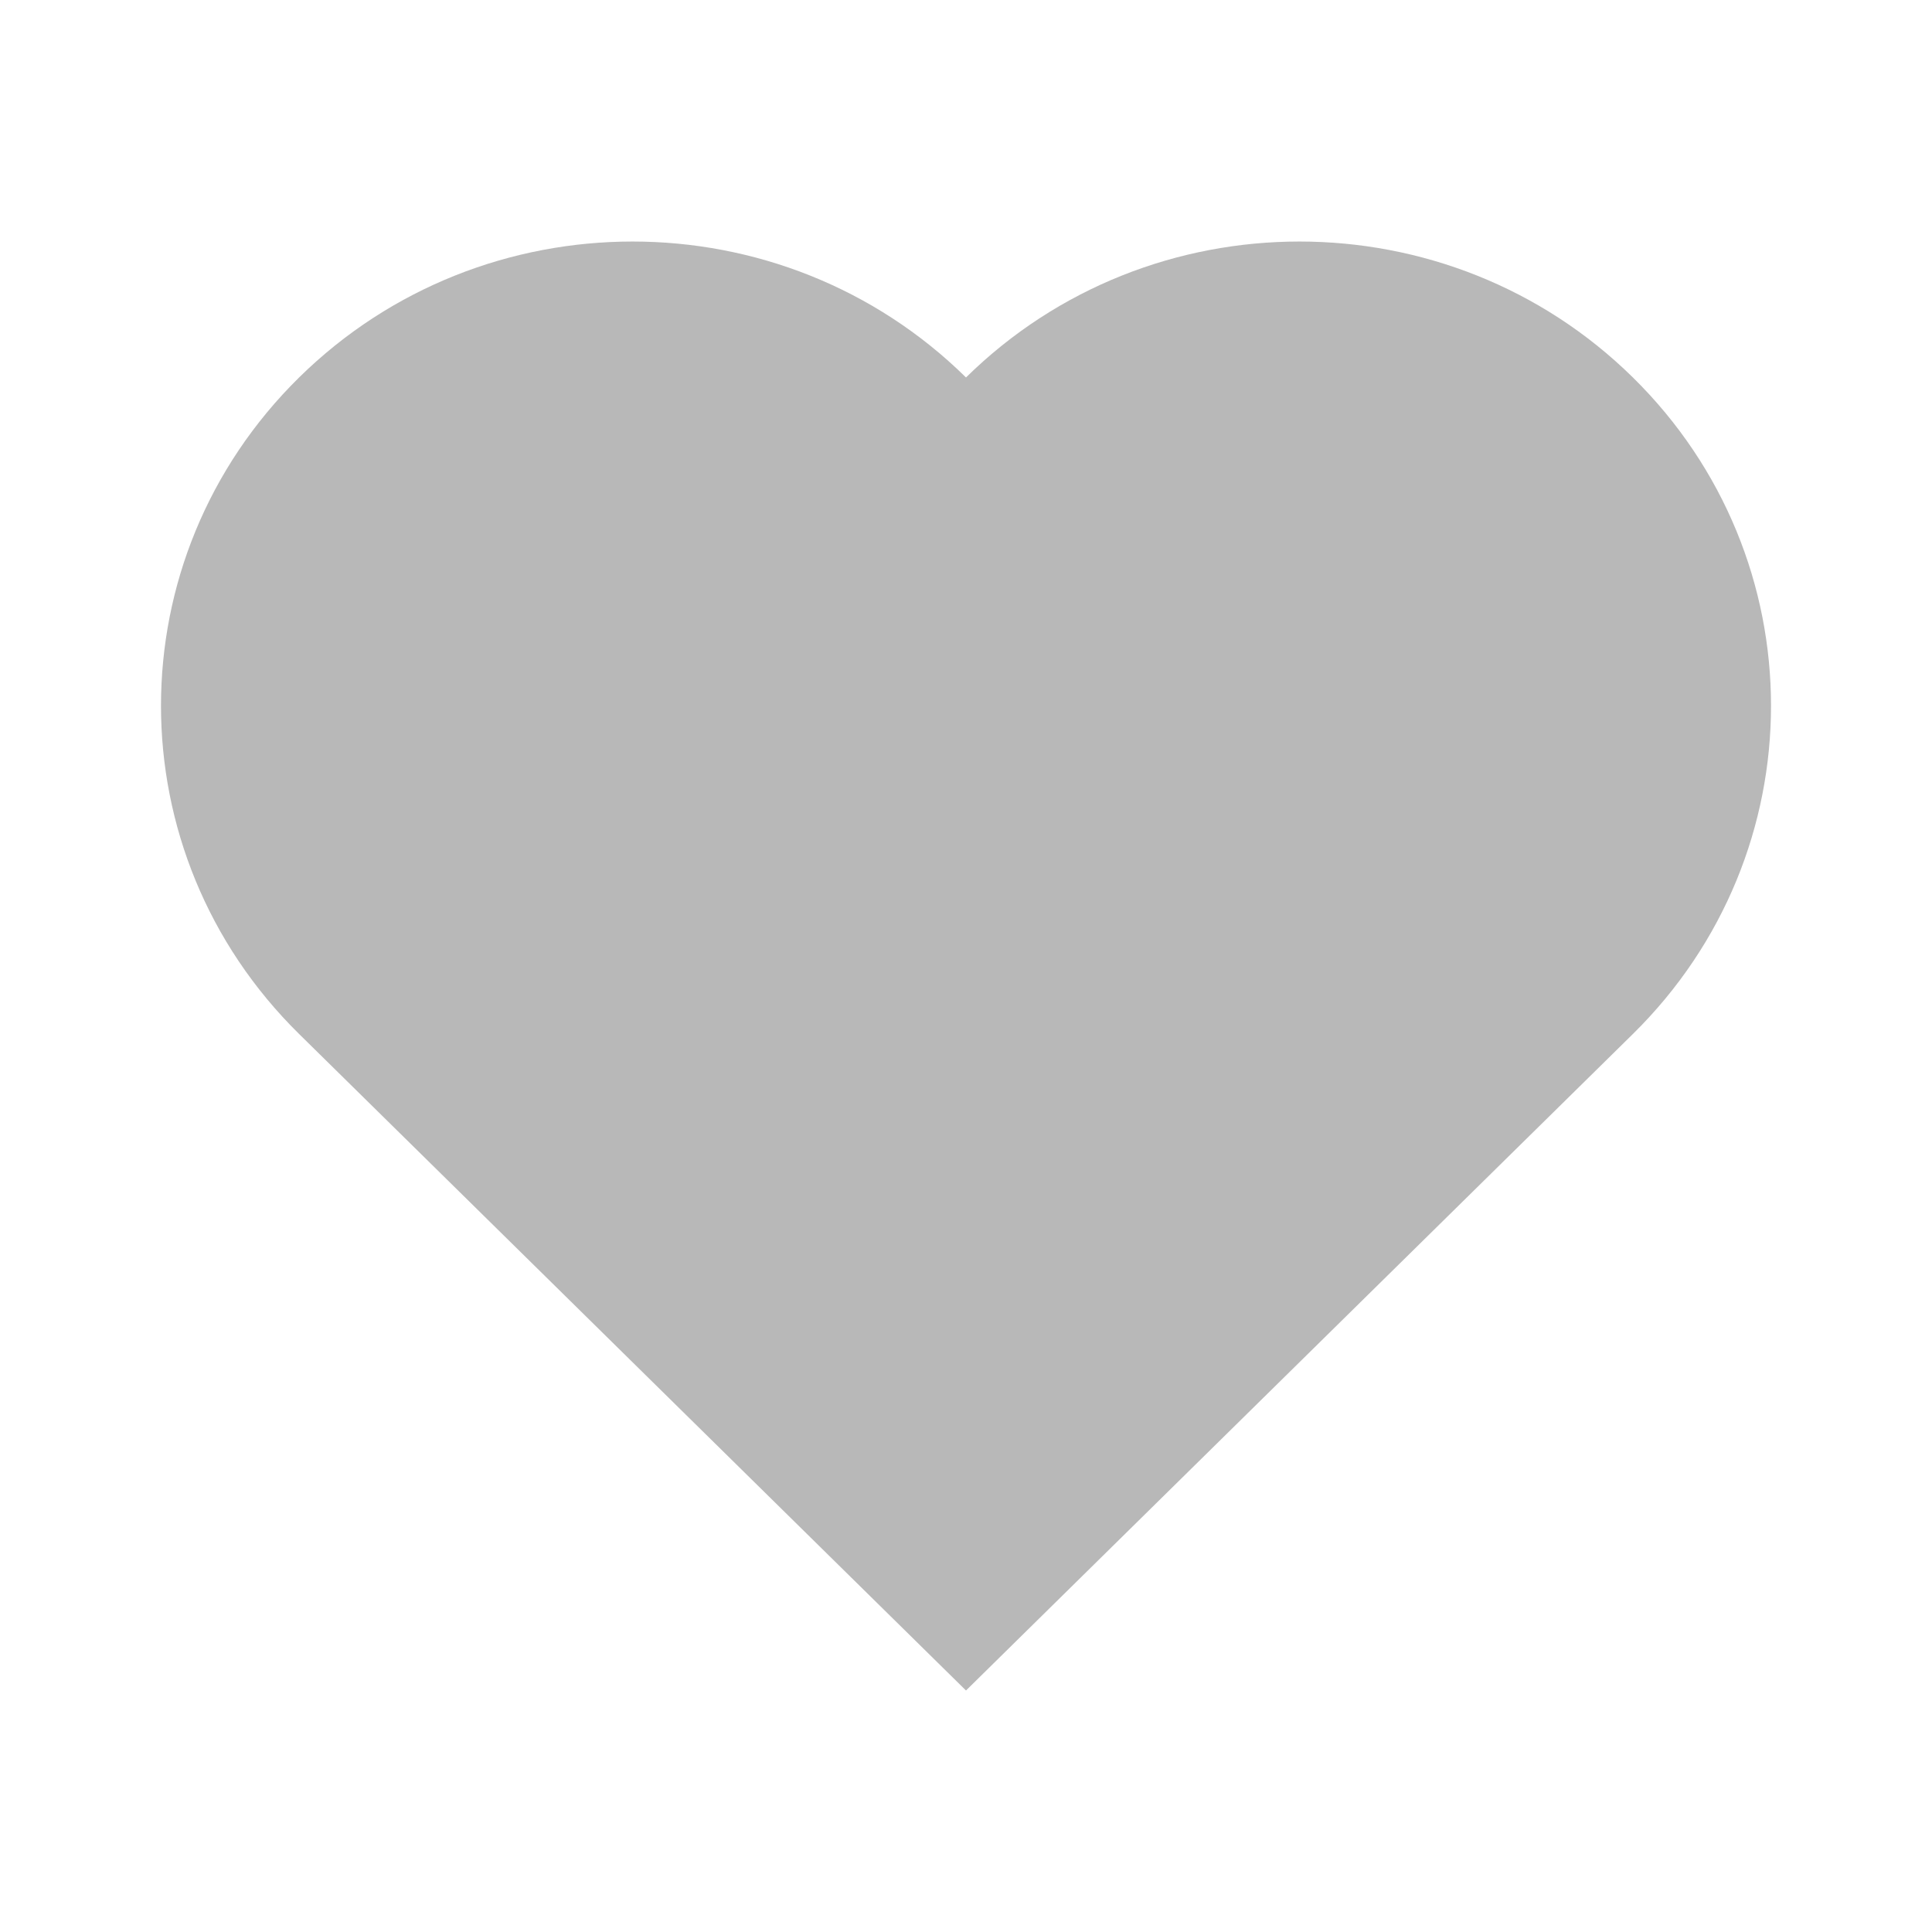
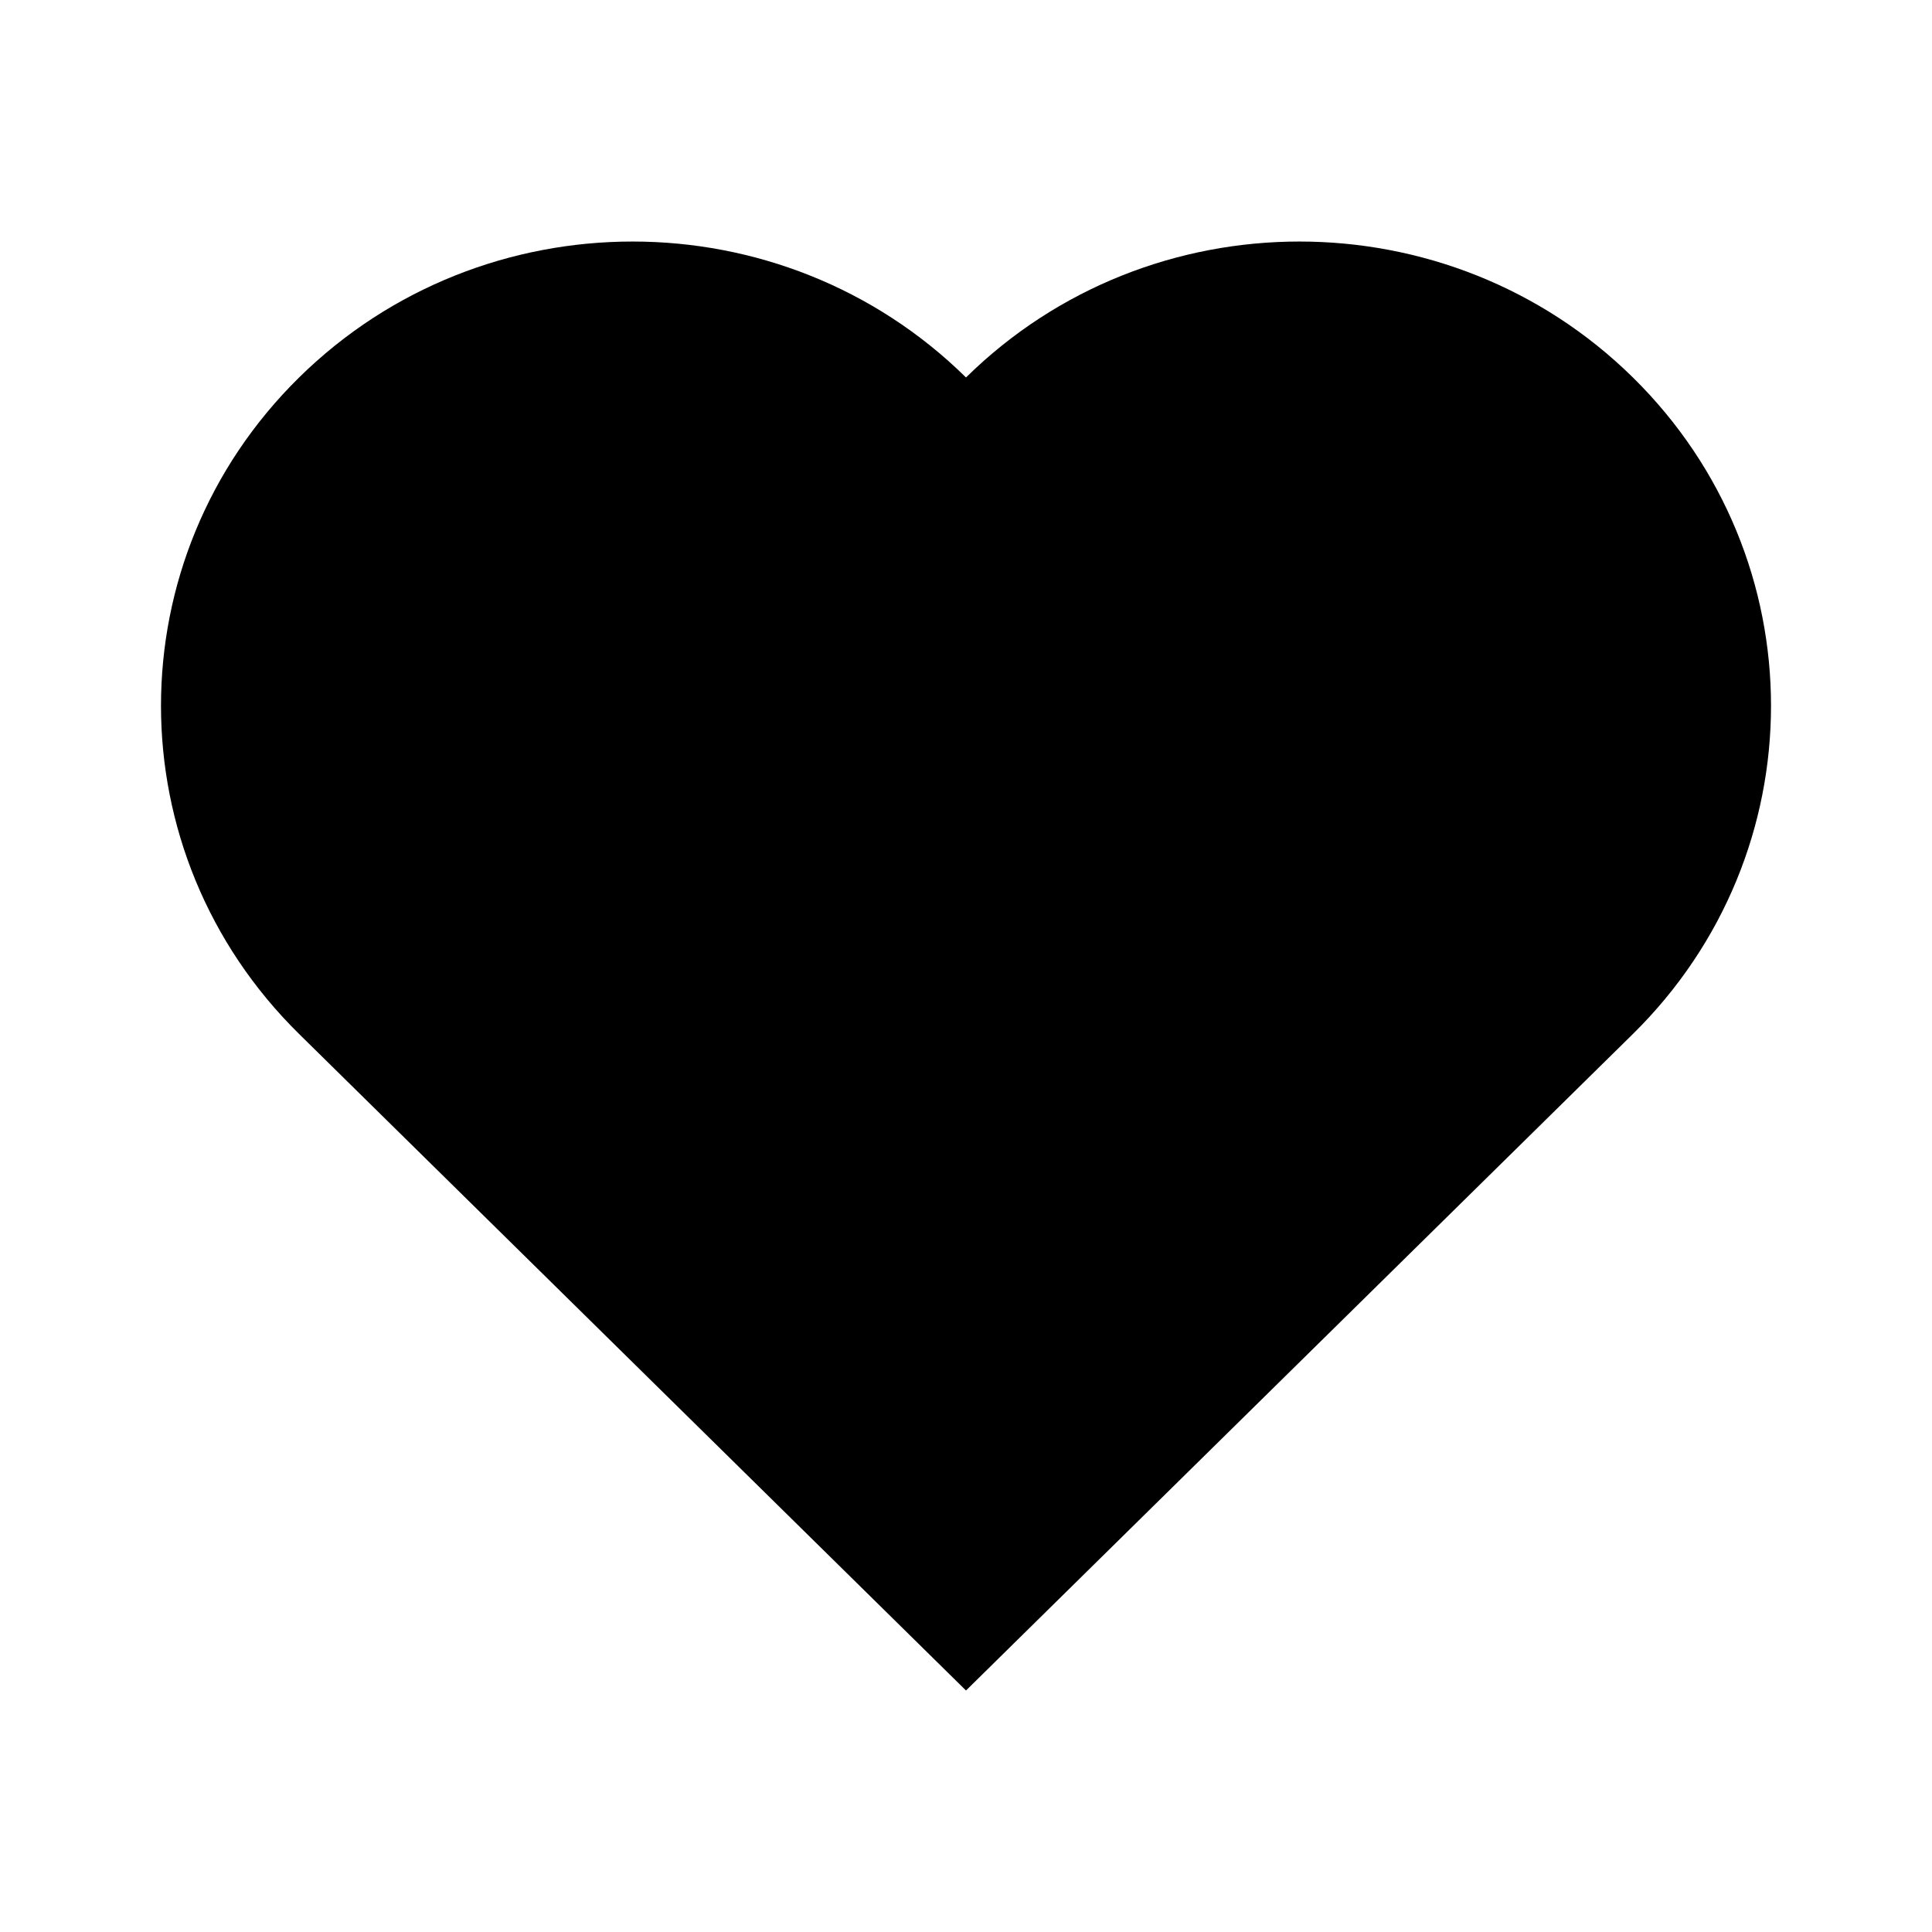
<svg xmlns="http://www.w3.org/2000/svg" width="16" height="16" viewBox="0 0 16 16" fill="none">
  <mask id="mask0_196_5606" style="mask-type:alpha" maskUnits="userSpaceOnUse" x="0" y="0" width="16" height="16">
    <rect width="16" height="16" fill="#F6F6F6" />
  </mask>
  <g mask="url(#mask0_196_5606)">
-     <path fill-rule="evenodd" clip-rule="evenodd" d="M2.477 3.126C0.952 4.627 0.952 7.062 2.477 8.563L2.477 8.563L8 14L13.523 8.563C15.048 7.062 15.048 4.627 13.523 3.126C11.998 1.625 9.525 1.625 8 3.126L8 3.126C6.475 1.625 4.002 1.625 2.477 3.126Z" fill="#B8B8B8" />
+     <path fill-rule="evenodd" clip-rule="evenodd" d="M2.477 3.126C0.952 4.627 0.952 7.062 2.477 8.563L2.477 8.563L8 14L13.523 8.563C15.048 7.062 15.048 4.627 13.523 3.126C11.998 1.625 9.525 1.625 8 3.126L8 3.126C6.475 1.625 4.002 1.625 2.477 3.126Z" fill="currentColor" />
  </g>
</svg>
